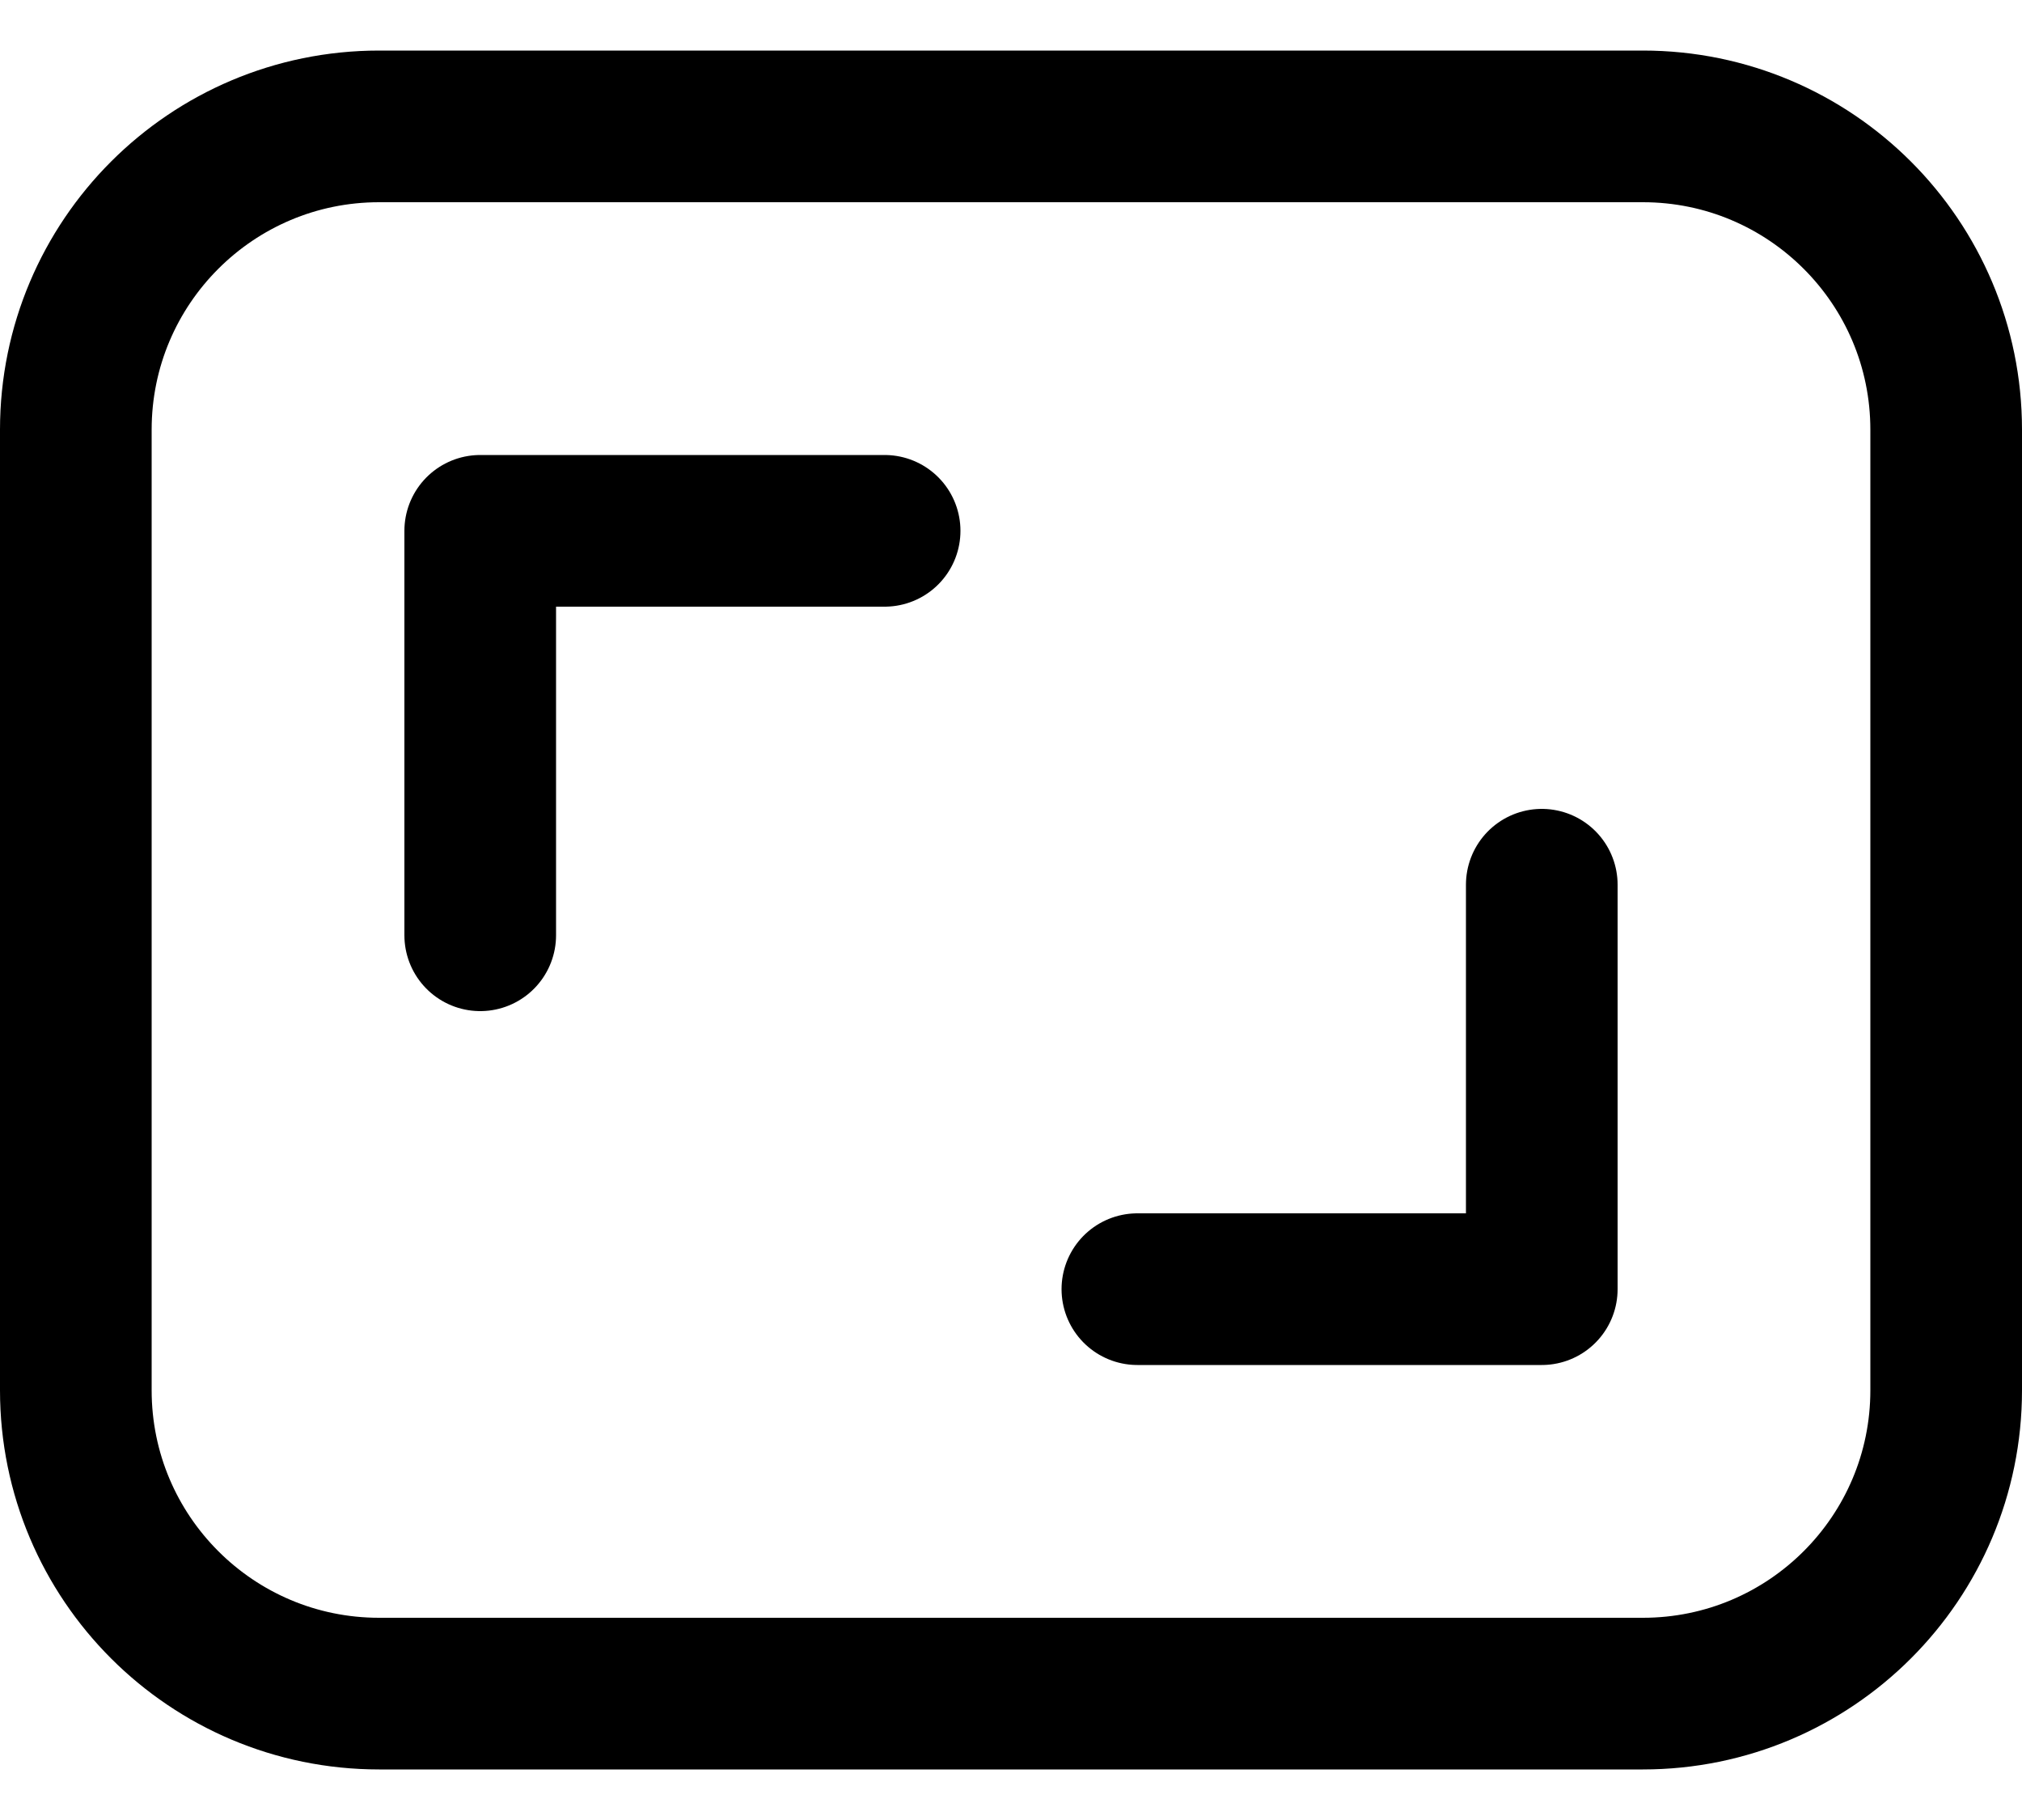
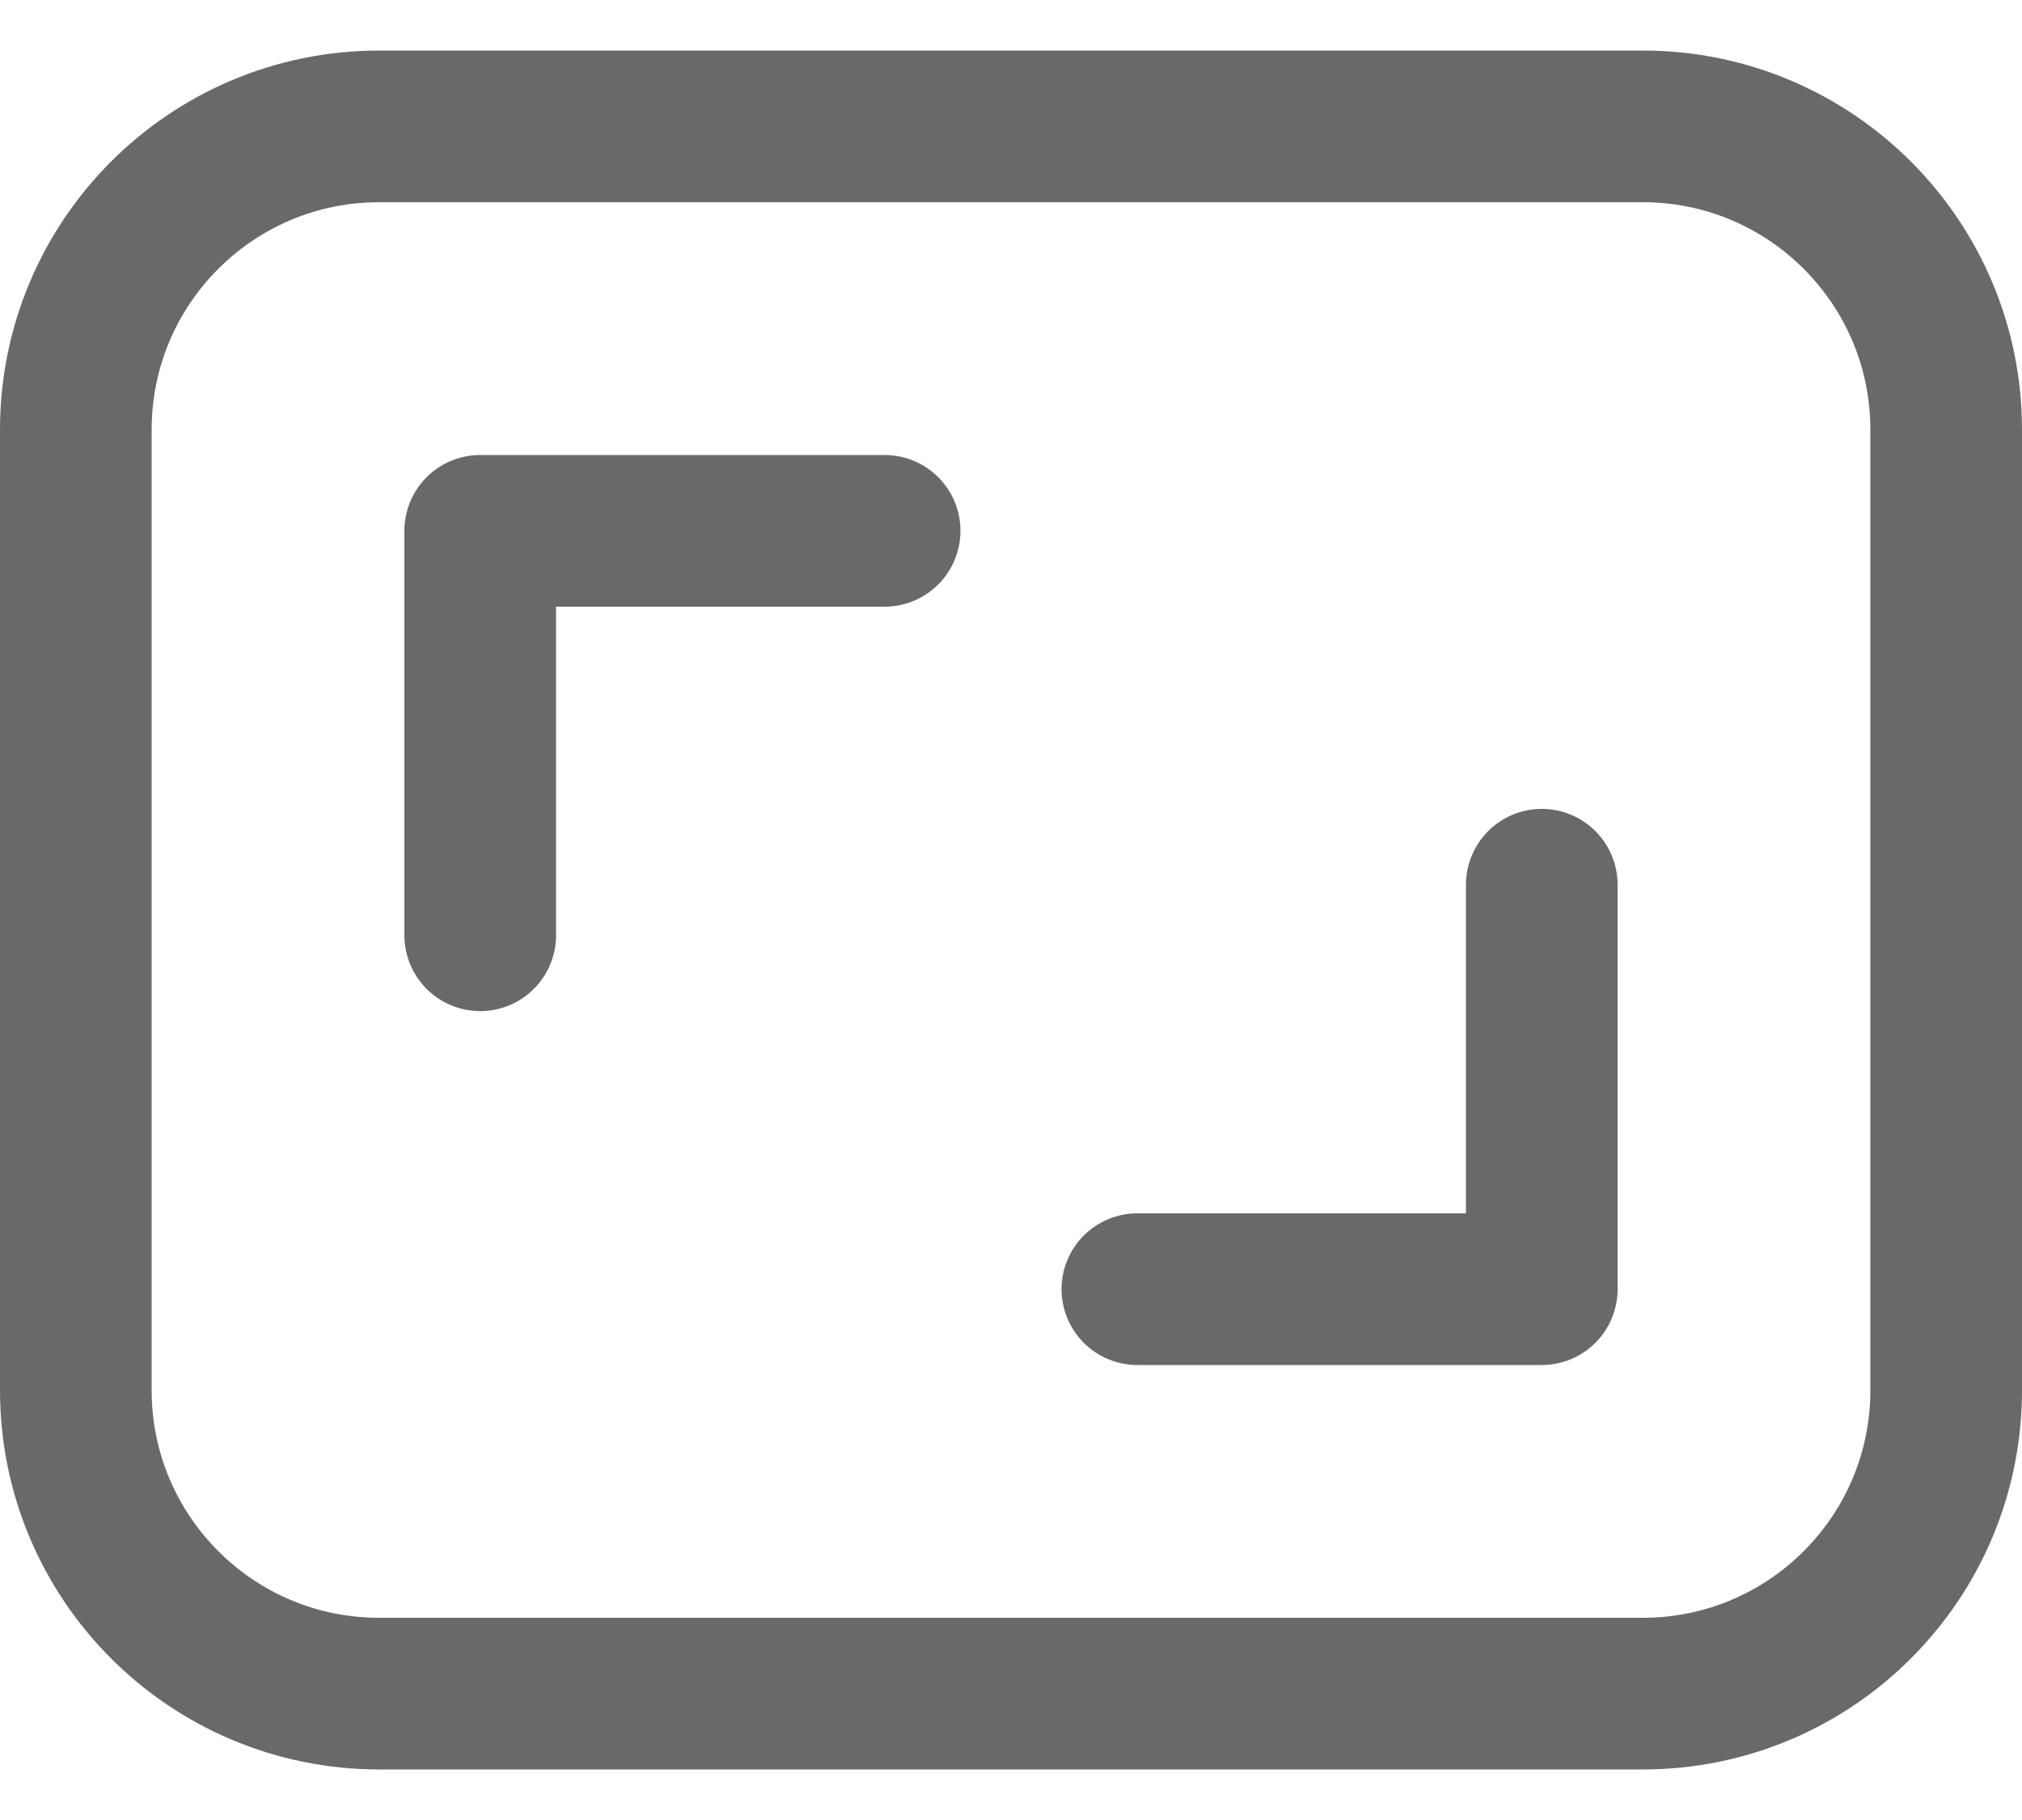
<svg xmlns="http://www.w3.org/2000/svg" width="20" height="18" viewBox="0 0 20 18" fill="none">
-   <path d="M16.25 1.25H3.75C2.093 1.25 0.75 2.593 0.75 4.25V13.75C0.75 15.407 2.093 16.75 3.75 16.75H16.25C17.907 16.75 19.25 15.407 19.25 13.75V4.25C19.25 2.593 17.907 1.25 16.25 1.25Z" stroke="black" stroke-width="1.5" stroke-linecap="round" stroke-linejoin="round" />
-   <path d="M4.75 9.25V5.25H8.75M15.25 8.75V12.75H11.25" stroke="black" stroke-width="1.5" stroke-linecap="round" stroke-linejoin="round" />
+   <path d="M16.25 1.25H3.75C2.093 1.25 0.75 2.593 0.75 4.25V13.75C0.75 15.407 2.093 16.75 3.75 16.75H16.25C17.907 16.75 19.25 15.407 19.25 13.75V4.25C19.25 2.593 17.907 1.25 16.25 1.25Z" stroke="#696969" stroke-width="1.5" stroke-linecap="round" stroke-linejoin="round" />
+   <path d="M4.75 9.25V5.25H8.75M15.25 8.75V12.75H11.25" stroke="#696969" stroke-width="1.5" stroke-linecap="round" stroke-linejoin="round" />
</svg>
